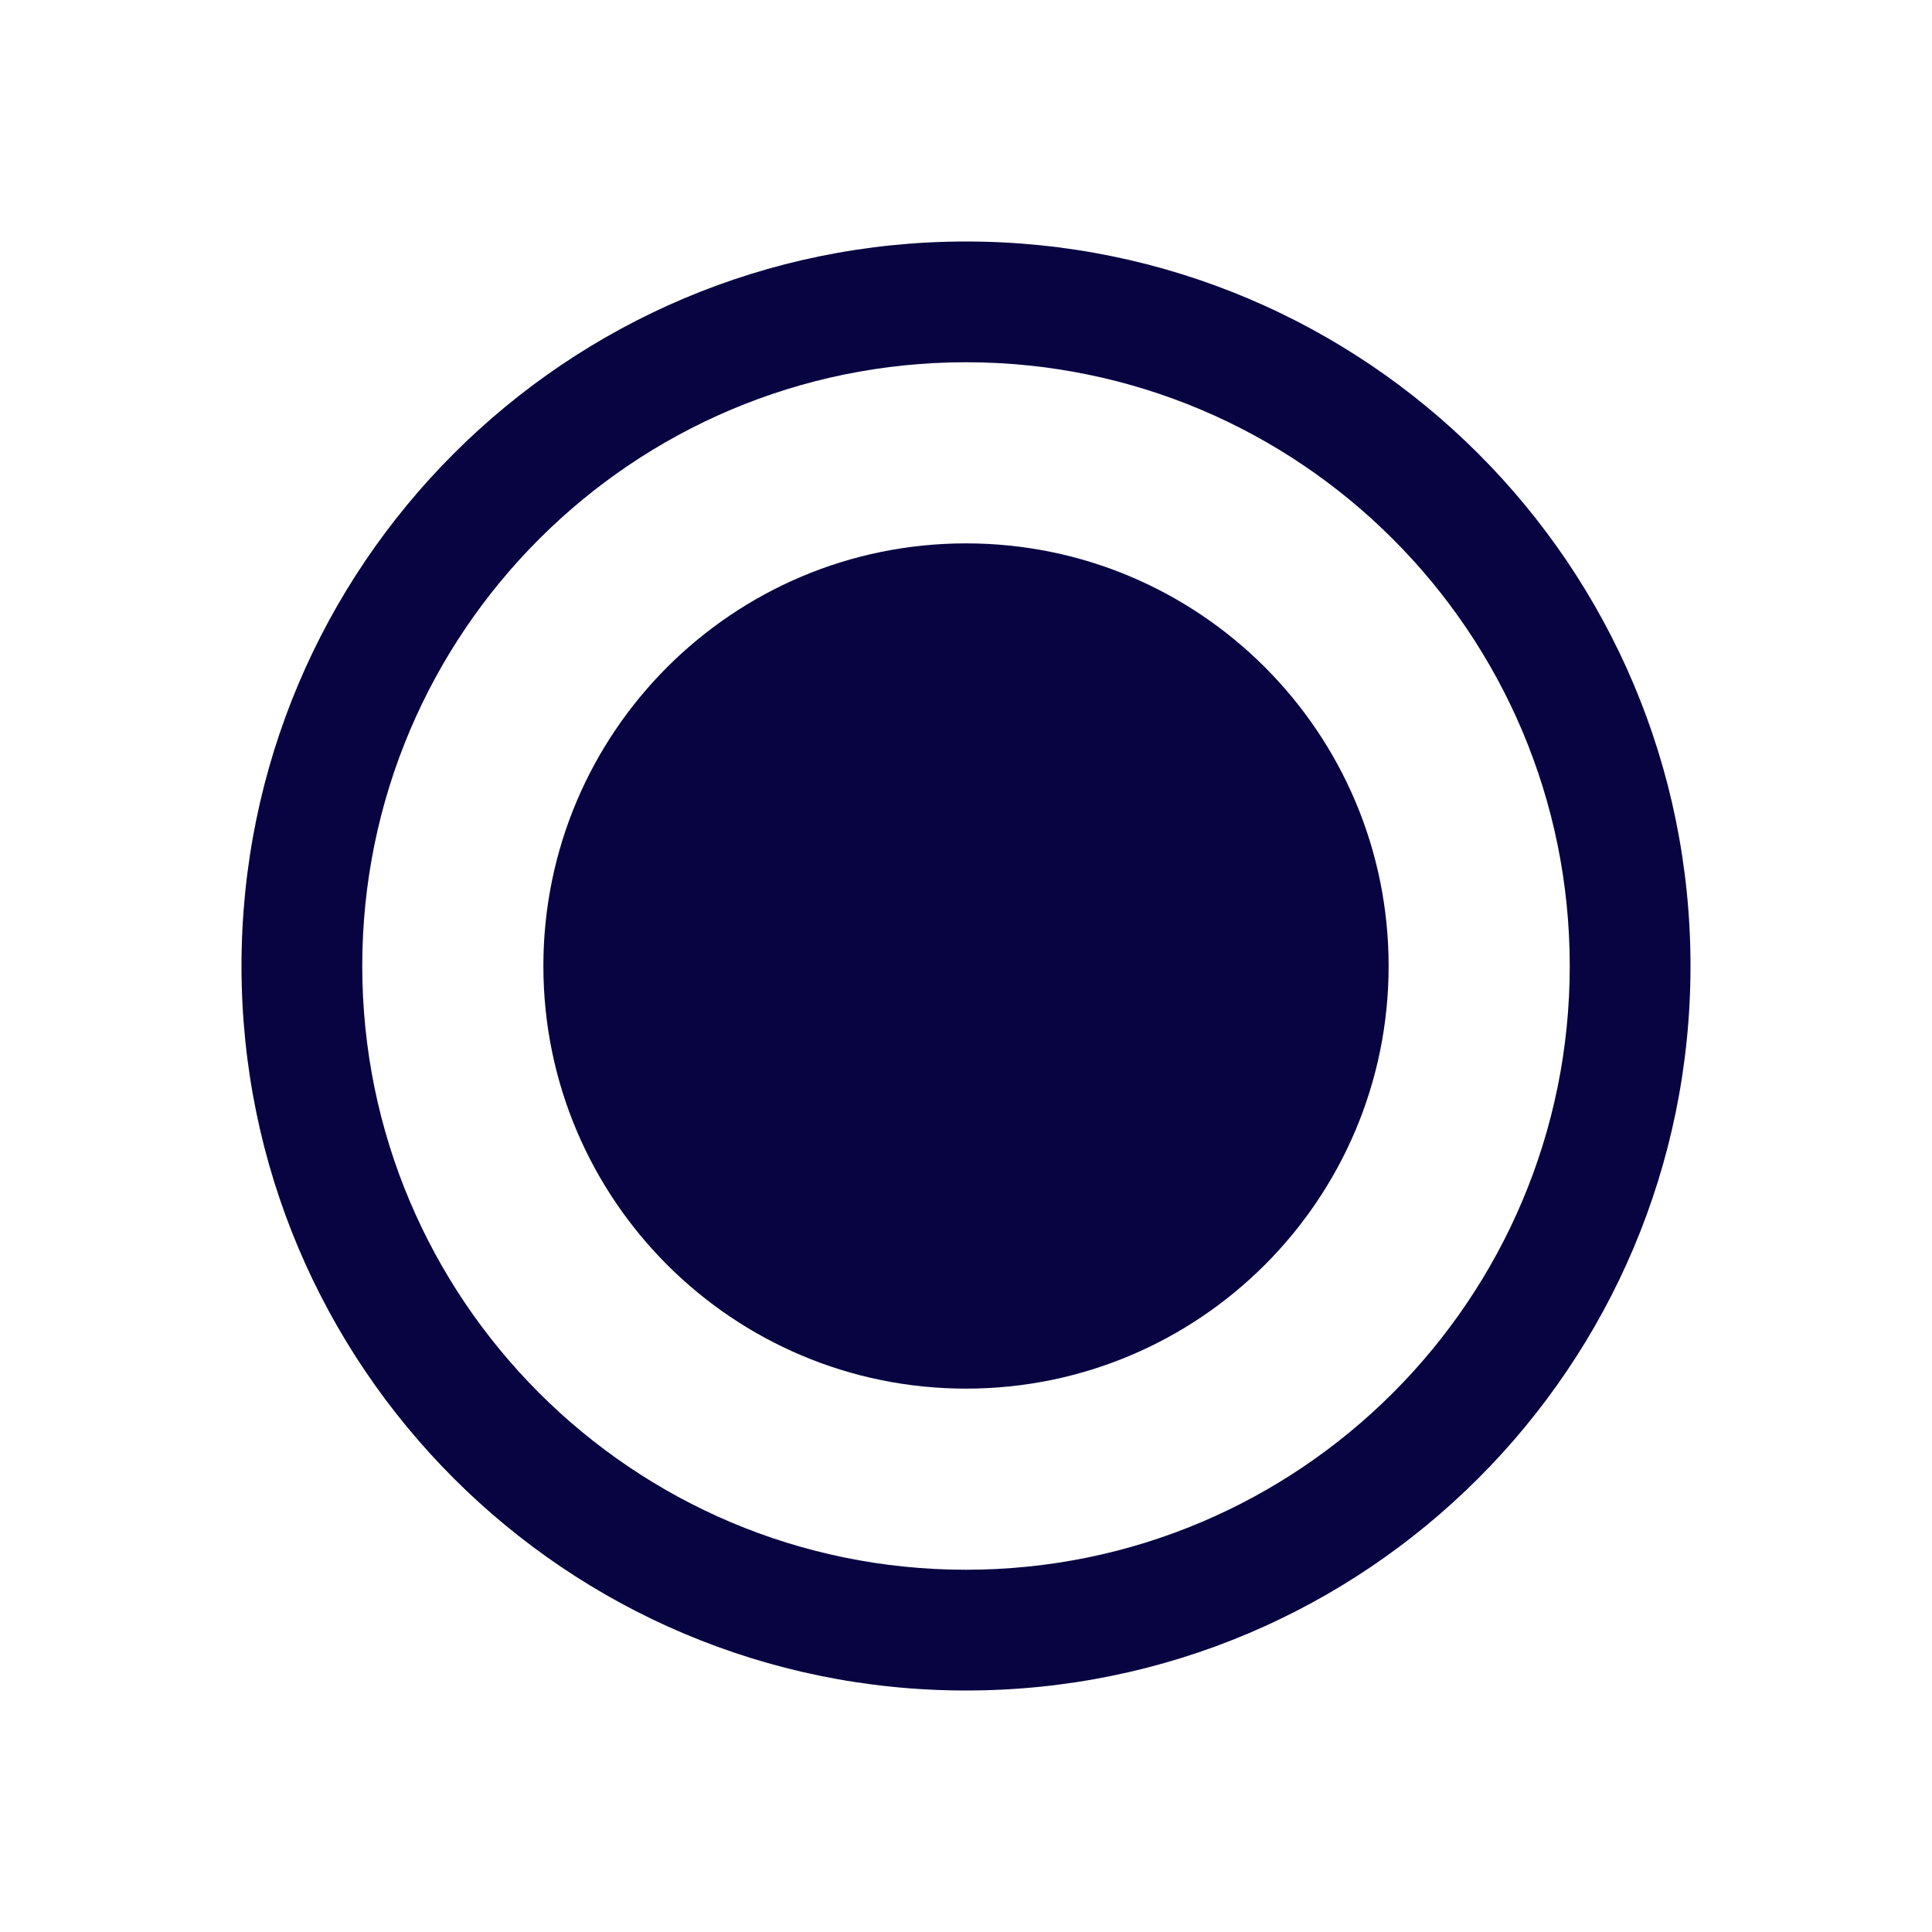
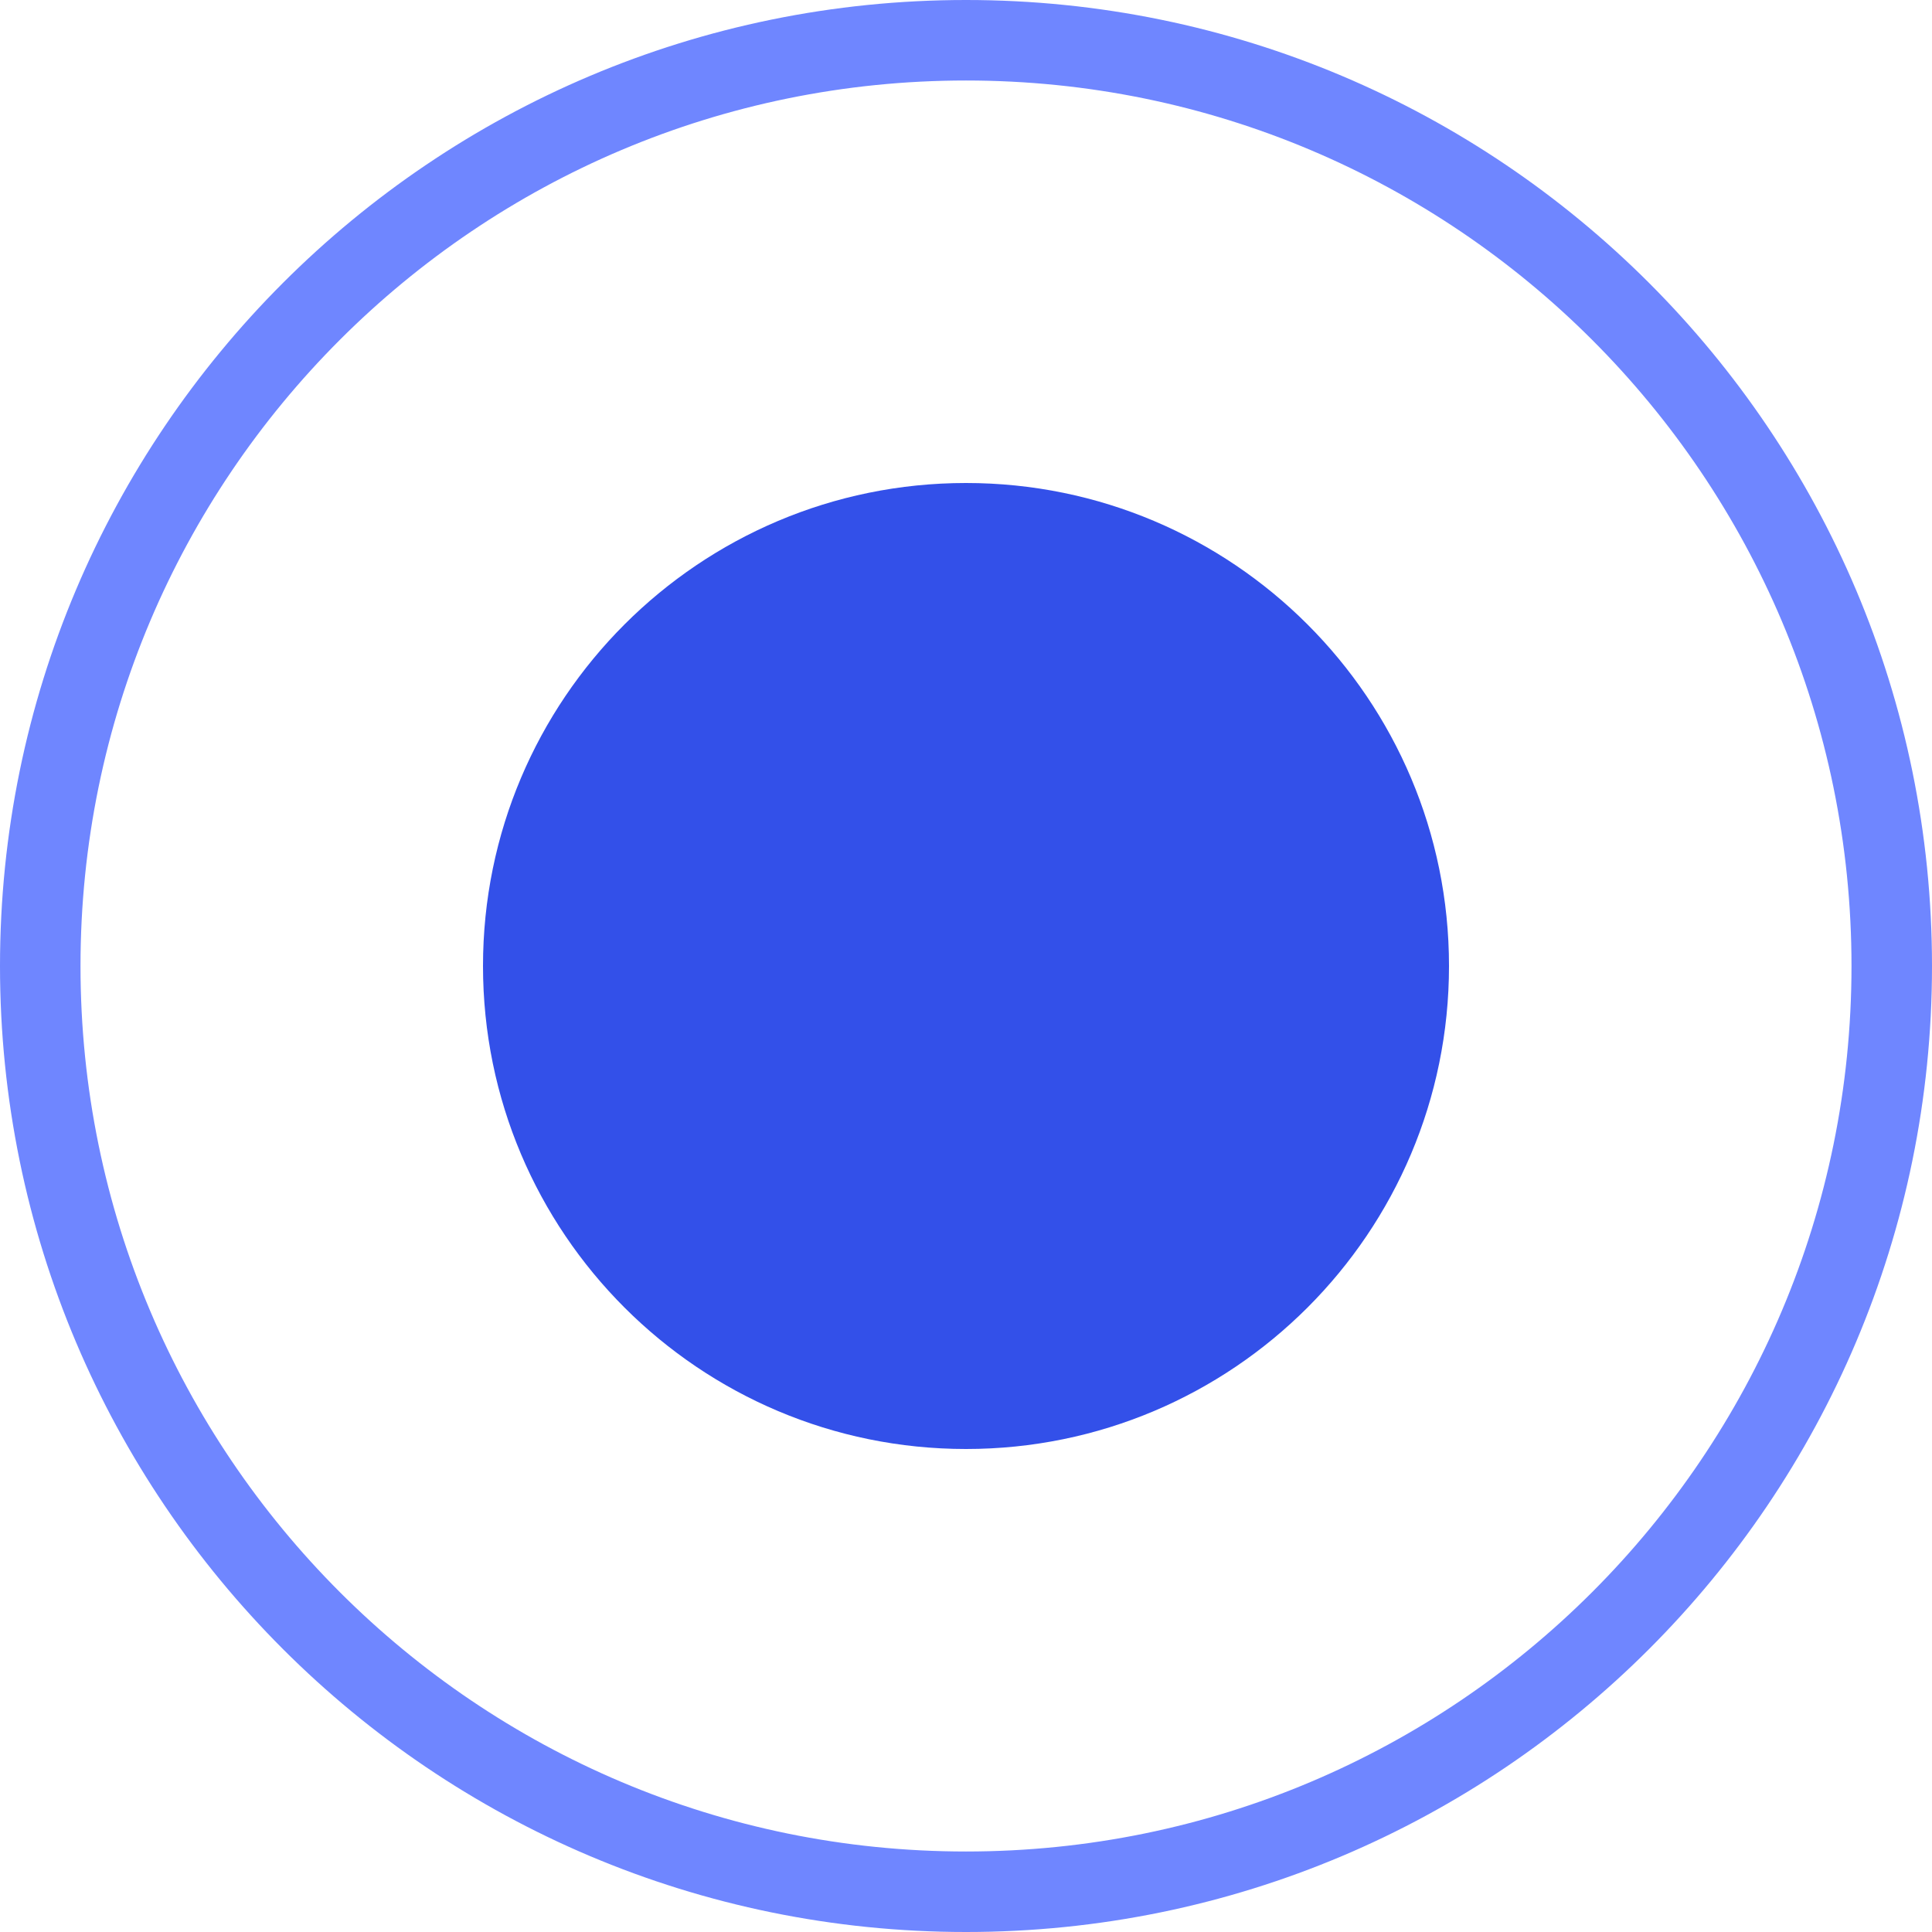
- <svg xmlns="http://www.w3.org/2000/svg" fill="none" height="24" viewBox="0 0 24 24" width="24">
-   <g fill="#080341">
-     <path clip-rule="evenodd" d="m12 19.5c4.142 0 7.5-3.358 7.5-7.5 0-4.142-3.358-7.5-7.5-7.5-4.142 0-7.5 3.358-7.5 7.5 0 4.142 3.358 7.5 7.5 7.5zm0 1.5c4.971 0 9-4.029 9-9 0-4.971-4.029-9-9-9-4.971 0-9 4.029-9 9 0 4.971 4.029 9 9 9z" fill-rule="evenodd" />
-     <circle cx="12" cy="12" r="5.25" />
-   </g>
+ <svg xmlns="http://www.w3.org/2000/svg" width="24" height="24" viewBox="0 0 24 24" fill="none">
+   <circle cx="12" cy="12" r="11.5" stroke="#6F86FF" />
+   <circle cx="12" cy="12" r="6" fill="#3350E9" />
</svg>
